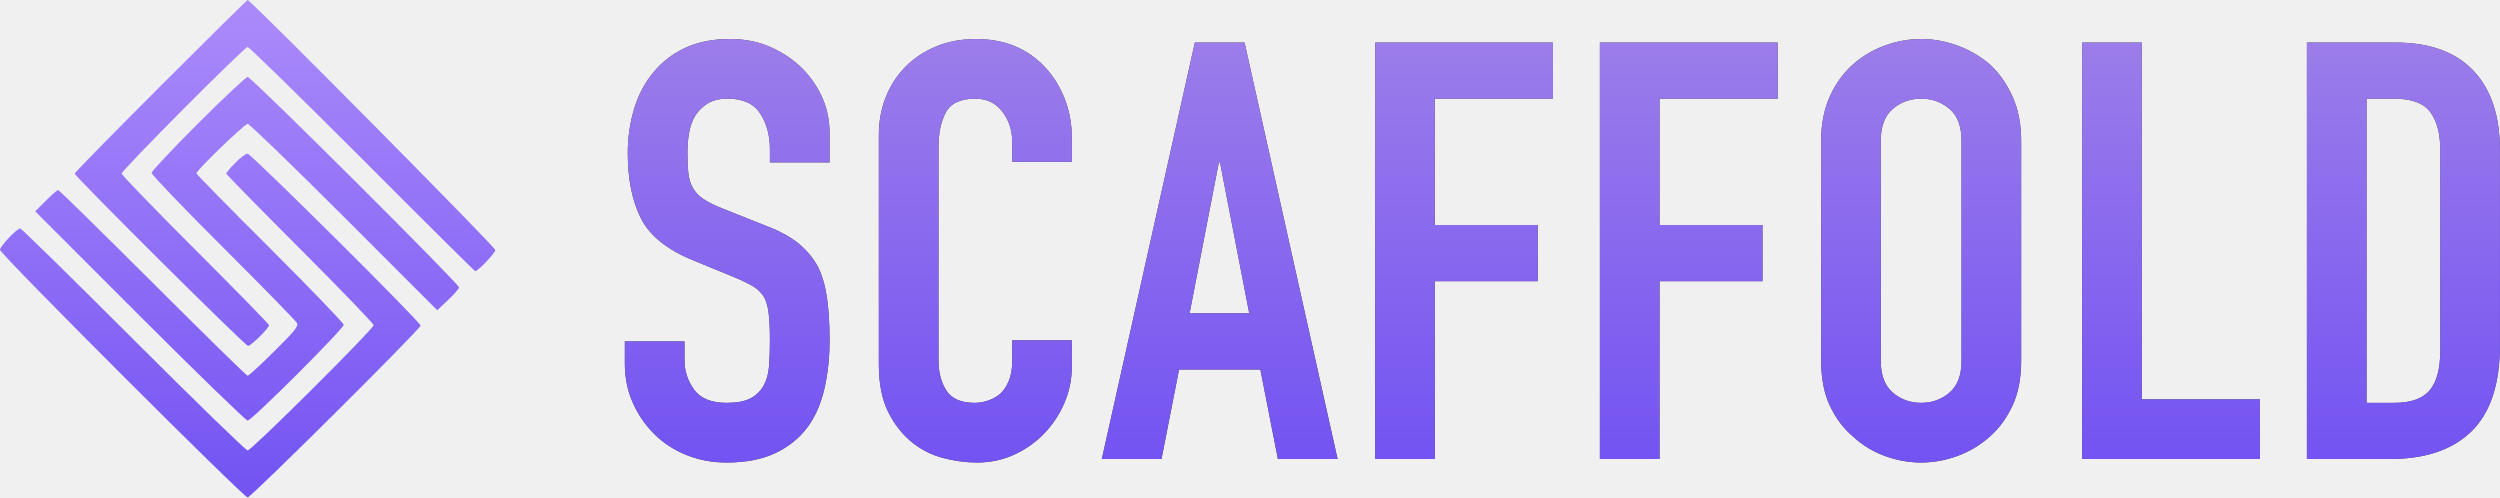
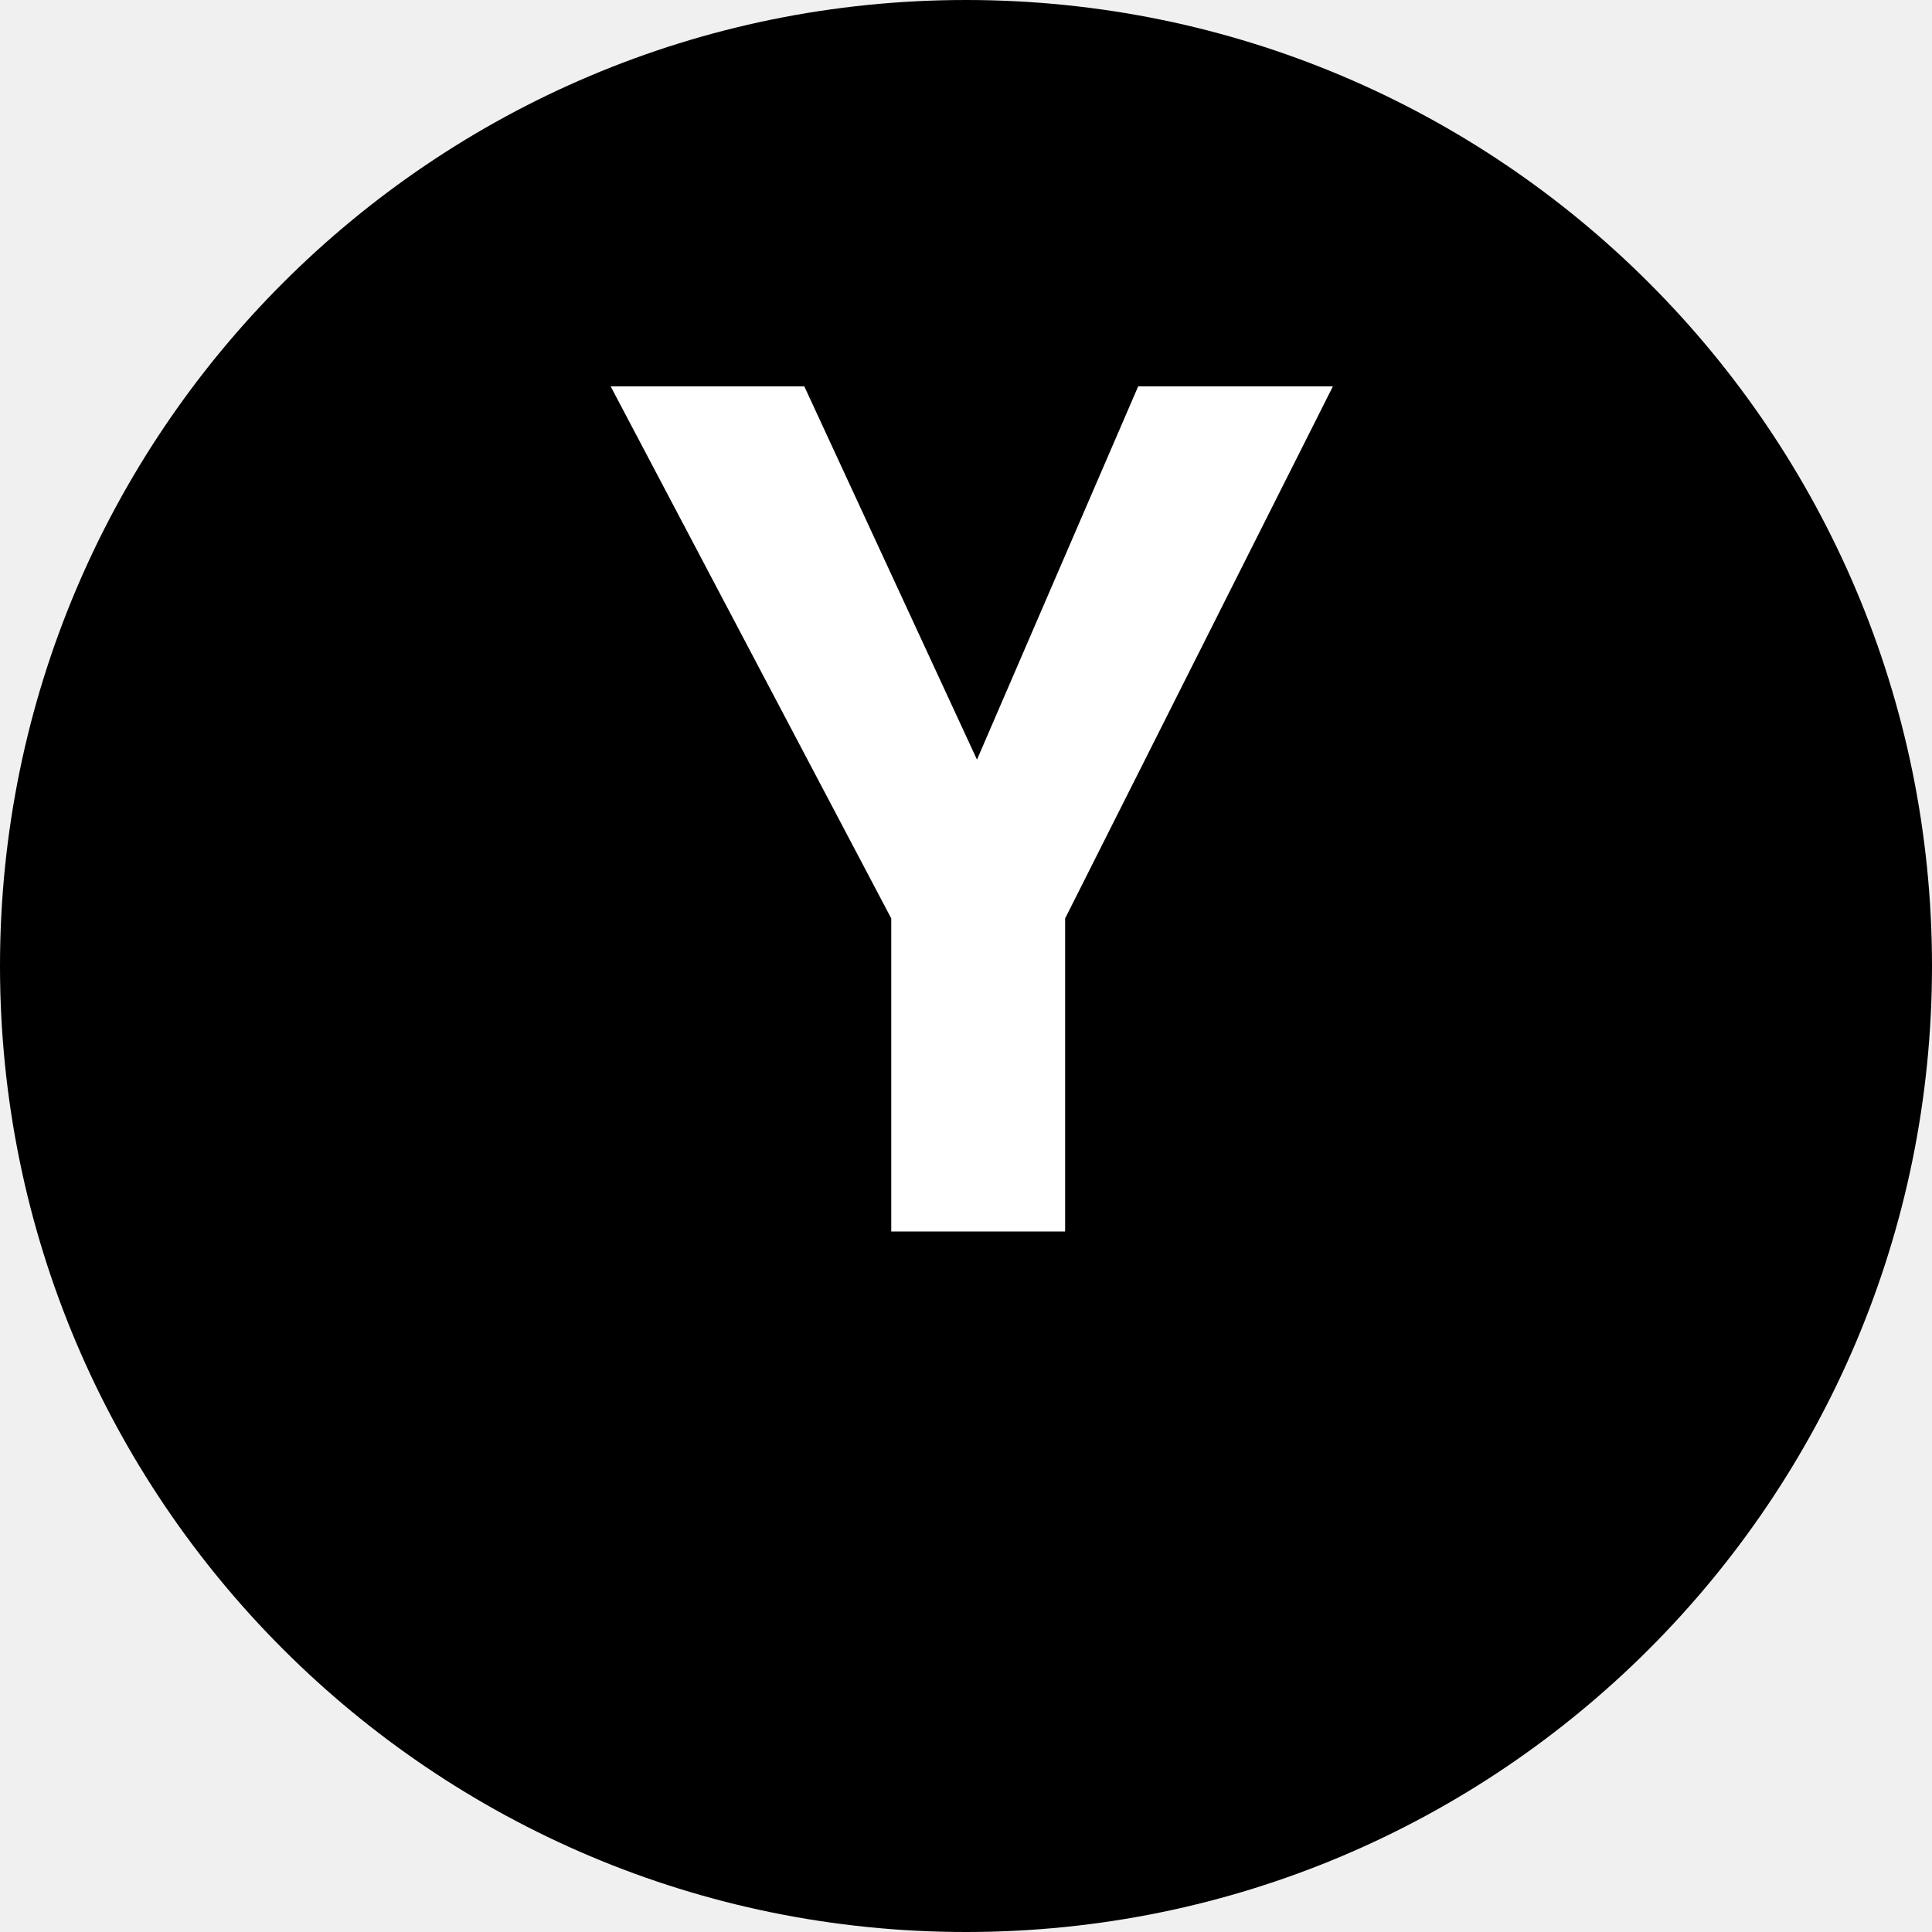
- <svg xmlns="http://www.w3.org/2000/svg" xmlns:xlink="http://www.w3.org/1999/xlink" width="1171px" height="233px" viewBox="0 0 1171 233" version="1.1">
-   <defs>
-     <linearGradient x1="50%" y1="0%" x2="50%" y2="100%" id="linearGradient-1">
-       <stop stop-color="#AB8BFA" offset="0%" />
-       <stop stop-color="#7353F2" offset="100%" />
-     </linearGradient>
-     <linearGradient x1="50%" y1="0%" x2="50%" y2="100%" id="linearGradient-2">
-       <stop stop-color="#9C7DEA" offset="0%" />
-       <stop stop-color="#7353F2" offset="100%" />
-     </linearGradient>
-     <path d="M340.348,216.644 C349.299,216.644 356.879,215.183 363.09,212.26 C369.301,209.337 374.324,205.319 378.16,200.204 C381.813,195.272 384.462,189.29 386.106,182.257 C387.75,175.224 388.572,167.598 388.572,159.378 C388.572,152.254 388.207,145.906 387.476,140.335 C386.745,134.764 385.375,129.786 383.366,125.402 C381.174,121.201 378.16,117.502 374.324,114.305 C370.488,111.108 365.465,108.323 359.254,105.948 L337.882,97.454 C334.229,95.993 331.352,94.531 329.251,93.07 C327.15,91.609 325.552,89.873 324.456,87.864 C323.36,85.855 322.675,83.571 322.401,81.014 C322.127,78.457 321.99,75.26 321.99,71.424 C321.99,68.136 322.264,64.985 322.812,61.971 C323.36,58.957 324.365,56.263 325.826,53.888 C327.287,51.696 329.205,49.869 331.58,48.408 C333.955,46.947 337.06,46.216 340.896,46.216 C348.02,46.216 353.089,48.545 356.103,53.203 C359.117,57.861 360.624,63.387 360.624,69.78 L360.624,76.082 L388.572,76.082 L388.572,62.382 C388.572,51.057 384.371,41.01 375.968,32.242 C371.767,28.041 366.789,24.661 361.035,22.104 C355.281,19.547 348.933,18.268 341.992,18.268 C333.772,18.268 326.694,19.684 320.757,22.515 C314.82,25.346 309.934,29.137 306.098,33.886 C302.079,38.635 299.065,44.298 297.056,50.874 C295.047,57.45 294.042,64.391 294.042,71.698 C294.042,83.937 296.097,94.12 300.207,102.249 C304.317,110.378 312.4,116.908 324.456,121.84 L344.458,130.06 C347.929,131.521 350.714,132.891 352.815,134.17 C354.916,135.449 356.605,137.093 357.884,139.102 C358.98,141.111 359.711,143.76 360.076,147.048 C360.441,150.336 360.624,154.537 360.624,159.652 C360.624,164.036 360.487,168.009 360.213,171.571 C359.939,175.133 359.071,178.193 357.61,180.75 C356.149,183.307 354.094,185.271 351.445,186.641 C348.796,188.011 345.097,188.696 340.348,188.696 C333.224,188.696 328.155,186.641 325.141,182.531 C322.127,178.421 320.62,173.809 320.62,168.694 L320.62,159.926 L292.672,159.926 L292.672,170.338 C292.672,176.914 293.905,182.988 296.371,188.559 C298.837,194.13 302.171,199.017 306.372,203.218 C310.573,207.419 315.597,210.707 321.442,213.082 C327.287,215.457 333.589,216.644 340.348,216.644 Z M457.678,216.644 C463.888,216.644 469.688,215.411 475.077,212.945 C480.465,210.479 485.169,207.145 489.188,202.944 C493.206,198.743 496.357,193.948 498.64,188.559 C500.924,183.17 502.065,177.462 502.065,171.434 L502.065,171.434 L502.065,159.378 L474.118,159.378 L474.118,168.968 C474.118,172.804 473.57,176.001 472.474,178.558 C471.377,181.115 470.007,183.125 468.363,184.586 C466.537,186.047 464.573,187.098 462.473,187.737 C460.372,188.376 458.408,188.696 456.582,188.696 C450.188,188.696 445.759,186.778 443.293,182.942 C440.827,179.106 439.594,174.357 439.594,168.694 L439.594,168.694 L439.594,68.958 C439.594,62.382 440.735,56.948 443.019,52.655 C445.302,48.362 449.914,46.216 456.856,46.216 C462.153,46.216 466.354,48.225 469.459,52.244 C472.565,56.263 474.118,61.012 474.118,66.492 L474.118,66.492 L474.118,75.808 L502.065,75.808 L502.065,64.848 C502.065,58.089 500.924,51.833 498.64,46.079 C496.357,40.325 493.206,35.347 489.188,31.146 C480.967,22.561 470.281,18.268 457.13,18.268 C450.371,18.268 444.206,19.41 438.635,21.693 C433.063,23.976 428.268,27.127 424.25,31.146 C420.231,35.165 417.125,39.914 414.933,45.394 C412.741,50.874 411.646,56.811 411.646,63.204 L411.646,63.204 L411.646,170.612 C411.646,179.563 413.061,186.915 415.892,192.669 C418.724,198.423 422.332,203.127 426.716,206.78 C431.099,210.433 436.031,212.991 441.512,214.452 C446.991,215.913 452.38,216.644 457.678,216.644 Z M544.045,215 L552.265,173.078 L590.351,173.078 L598.571,215 L626.519,215 L582.953,19.912 L559.663,19.912 L516.097,215 L544.045,215 Z M585.145,146.774 L557.197,146.774 L570.897,76.082 L571.445,76.082 L585.145,146.774 Z M672.061,215 L672.061,131.704 L720.284,131.704 L720.284,105.4 L672.061,105.4 L672.061,46.216 L727.409,46.216 L727.409,19.912 L644.112,19.912 L644.112,215 L672.061,215 Z M777.334,215 L777.334,131.704 L825.558,131.704 L825.558,105.4 L777.334,105.4 L777.334,46.216 L832.682,46.216 L832.682,19.912 L749.386,19.912 L749.386,215 L777.334,215 Z M899.87,216.644 C905.532,216.644 911.149,215.639 916.721,213.63 C922.292,211.621 927.361,208.607 931.928,204.588 C936.312,200.752 939.874,195.911 942.614,190.066 C945.354,184.221 946.723,177.188 946.723,168.968 L946.723,168.968 L946.723,65.944 C946.723,58.089 945.354,51.148 942.614,45.12 C939.874,39.092 936.312,34.069 931.928,30.05 C927.361,26.214 922.292,23.291 916.721,21.282 C911.149,19.273 905.532,18.268 899.87,18.268 C894.207,18.268 888.59,19.273 883.019,21.282 C877.447,23.291 872.47,26.214 868.086,30.05 C863.519,34.069 859.865,39.092 857.125,45.12 C854.385,51.148 853.015,58.089 853.015,65.944 L853.015,65.944 L853.015,168.968 C853.015,177.188 854.385,184.221 857.125,190.066 C859.865,195.911 863.519,200.752 868.086,204.588 C872.47,208.607 877.447,211.621 883.019,213.63 C888.59,215.639 894.207,216.644 899.87,216.644 Z M899.87,188.696 C894.755,188.696 890.325,187.098 886.581,183.901 C882.836,180.704 880.963,175.727 880.963,168.968 L880.963,168.968 L880.963,65.944 C880.963,59.185 882.836,54.208 886.581,51.011 C890.325,47.814 894.755,46.216 899.87,46.216 C904.984,46.216 909.414,47.814 913.159,51.011 C916.903,54.208 918.775,59.185 918.775,65.944 L918.775,65.944 L918.775,168.968 C918.775,175.727 916.903,180.704 913.159,183.901 C909.414,187.098 904.984,188.696 899.87,188.696 Z M1058.573,215 L1058.573,187.052 L1003.225,187.052 L1003.225,19.912 L975.277,19.912 L975.277,215 L1058.573,215 Z M1119.458,215 C1136.081,215 1148.822,210.662 1157.681,201.985 C1166.541,193.308 1170.97,179.837 1170.97,161.57 L1170.97,161.57 L1170.97,70.328 C1170.97,54.253 1166.815,41.832 1158.504,33.064 C1150.192,24.296 1137.999,19.912 1121.925,19.912 L1121.925,19.912 L1080.551,19.912 L1080.551,215 L1119.458,215 Z M1121.377,188.696 L1108.498,188.696 L1108.498,46.216 L1121.377,46.216 C1129.597,46.216 1135.259,48.317 1138.364,52.518 C1141.47,56.719 1143.023,62.656 1143.023,70.328 L1143.023,70.328 L1143.023,164.31 C1143.023,172.713 1141.379,178.878 1138.091,182.805 C1134.803,186.732 1129.231,188.696 1121.377,188.696 L1121.377,188.696 Z" id="path-3" />
-   </defs>
-   <g id="Page-1" stroke="none" stroke-width="1" fill="none" fill-rule="evenodd">
-     <g id="Group-3" fill-rule="nonzero">
-       <path d="M116,72 C117.6,72 197,150.8 197,152.5 C197,154.1 117.6,233 116,233 C114.1,233 -4.10256678e-15,119 -4.34749614e-15,117 C-4.54343962e-15,115.4 7.9,107 9.5,107 C10,107 33.9,130.4 62.5,159 L63.357,159.856 C91.58,188.066 115.208,211 116,211 C117.8,211 175,154.1 175,152.3 C175,151.6 159.5,135.5 140.5,116.5 C121.5,97.5 106,81.7 106,81.3 C106,80.9 107.9,78.6 110.2,76.3 C112.5,73.9 115.1,72 116,72 Z M116,36 C117.7,36 215,132.9 215,134.6 C215,135.2 212.7,137.9 209.9,140.5 L209.9,140.5 L204.8,145.3 L161.1,101.6 C137.1,77.6 116.8,58 116,58 C114.6,58 92,79.8 92,81.2 C92,81.6 107.5,97.4 126.5,116.3 C145.5,135.3 161,151.4 161,152.1 C161,154 117.9,197 116,197 C115.2,197 92.5,175 65.5,148 L16.5,99 L21.5,94 C24.2,91.3 26.8,89 27.2,89 C27.7,89 47.6,108.6 71.6,132.5 C95.5,156.4 115.5,176 116,176 C116.5,176 122.2,170.8 128.5,164.5 C138.2,154.9 139.9,152.8 139.1,151.3 C138.6,150.3 123,134.4 104.6,116 C86.1,97.6 71,81.8 71,81 C71,80.2 80.8,69.8 92.8,57.8 C104.7,45.9 115.2,36.1 116,36 Z M116,0 C117.4,0 232,115.7 232,117.1 C232,118.5 223.9,127 222.6,127 C222.3,127 198.5,103.4 169.7,74.5 C140.8,45.6 116.7,22 116,22 C114.5,22 57,79.7 57,81.3 C57,82 72.5,98 91.5,117 C110.5,136 126,151.8 126,152.3 C126,153.7 117.6,162 116.2,162 C114.8,162 35,82.6 35,81.3 C35,80.81 52.383,63.129 73.879,41.621 L75.865,39.635 C97.764,17.74 115.703,0 116,0 Z" id="Combined-Shape" fill="url(#linearGradient-1)" />
-       <g id="yourproject">
-         <use fill="#434343" xlink:href="#path-3" />
-         <use fill="url(#linearGradient-2)" xlink:href="#path-3" />
-       </g>
-     </g>
-   </g>
+ <svg xmlns="http://www.w3.org/2000/svg" width="200" height="200" viewBox="0 0 200 200" role="img" aria-label="yourproject logo">
+   <circle cx="100" cy="100" r="100" fill="#000000" />
+   <text x="100" y="100" fill="#ffffff" font-family="-apple-system, BlinkMacSystemFont, 'Segoe UI', Helvetica, Arial, sans-serif" font-size="120" font-weight="600" text-anchor="middle" dominant-baseline="central">Y</text>
</svg>
